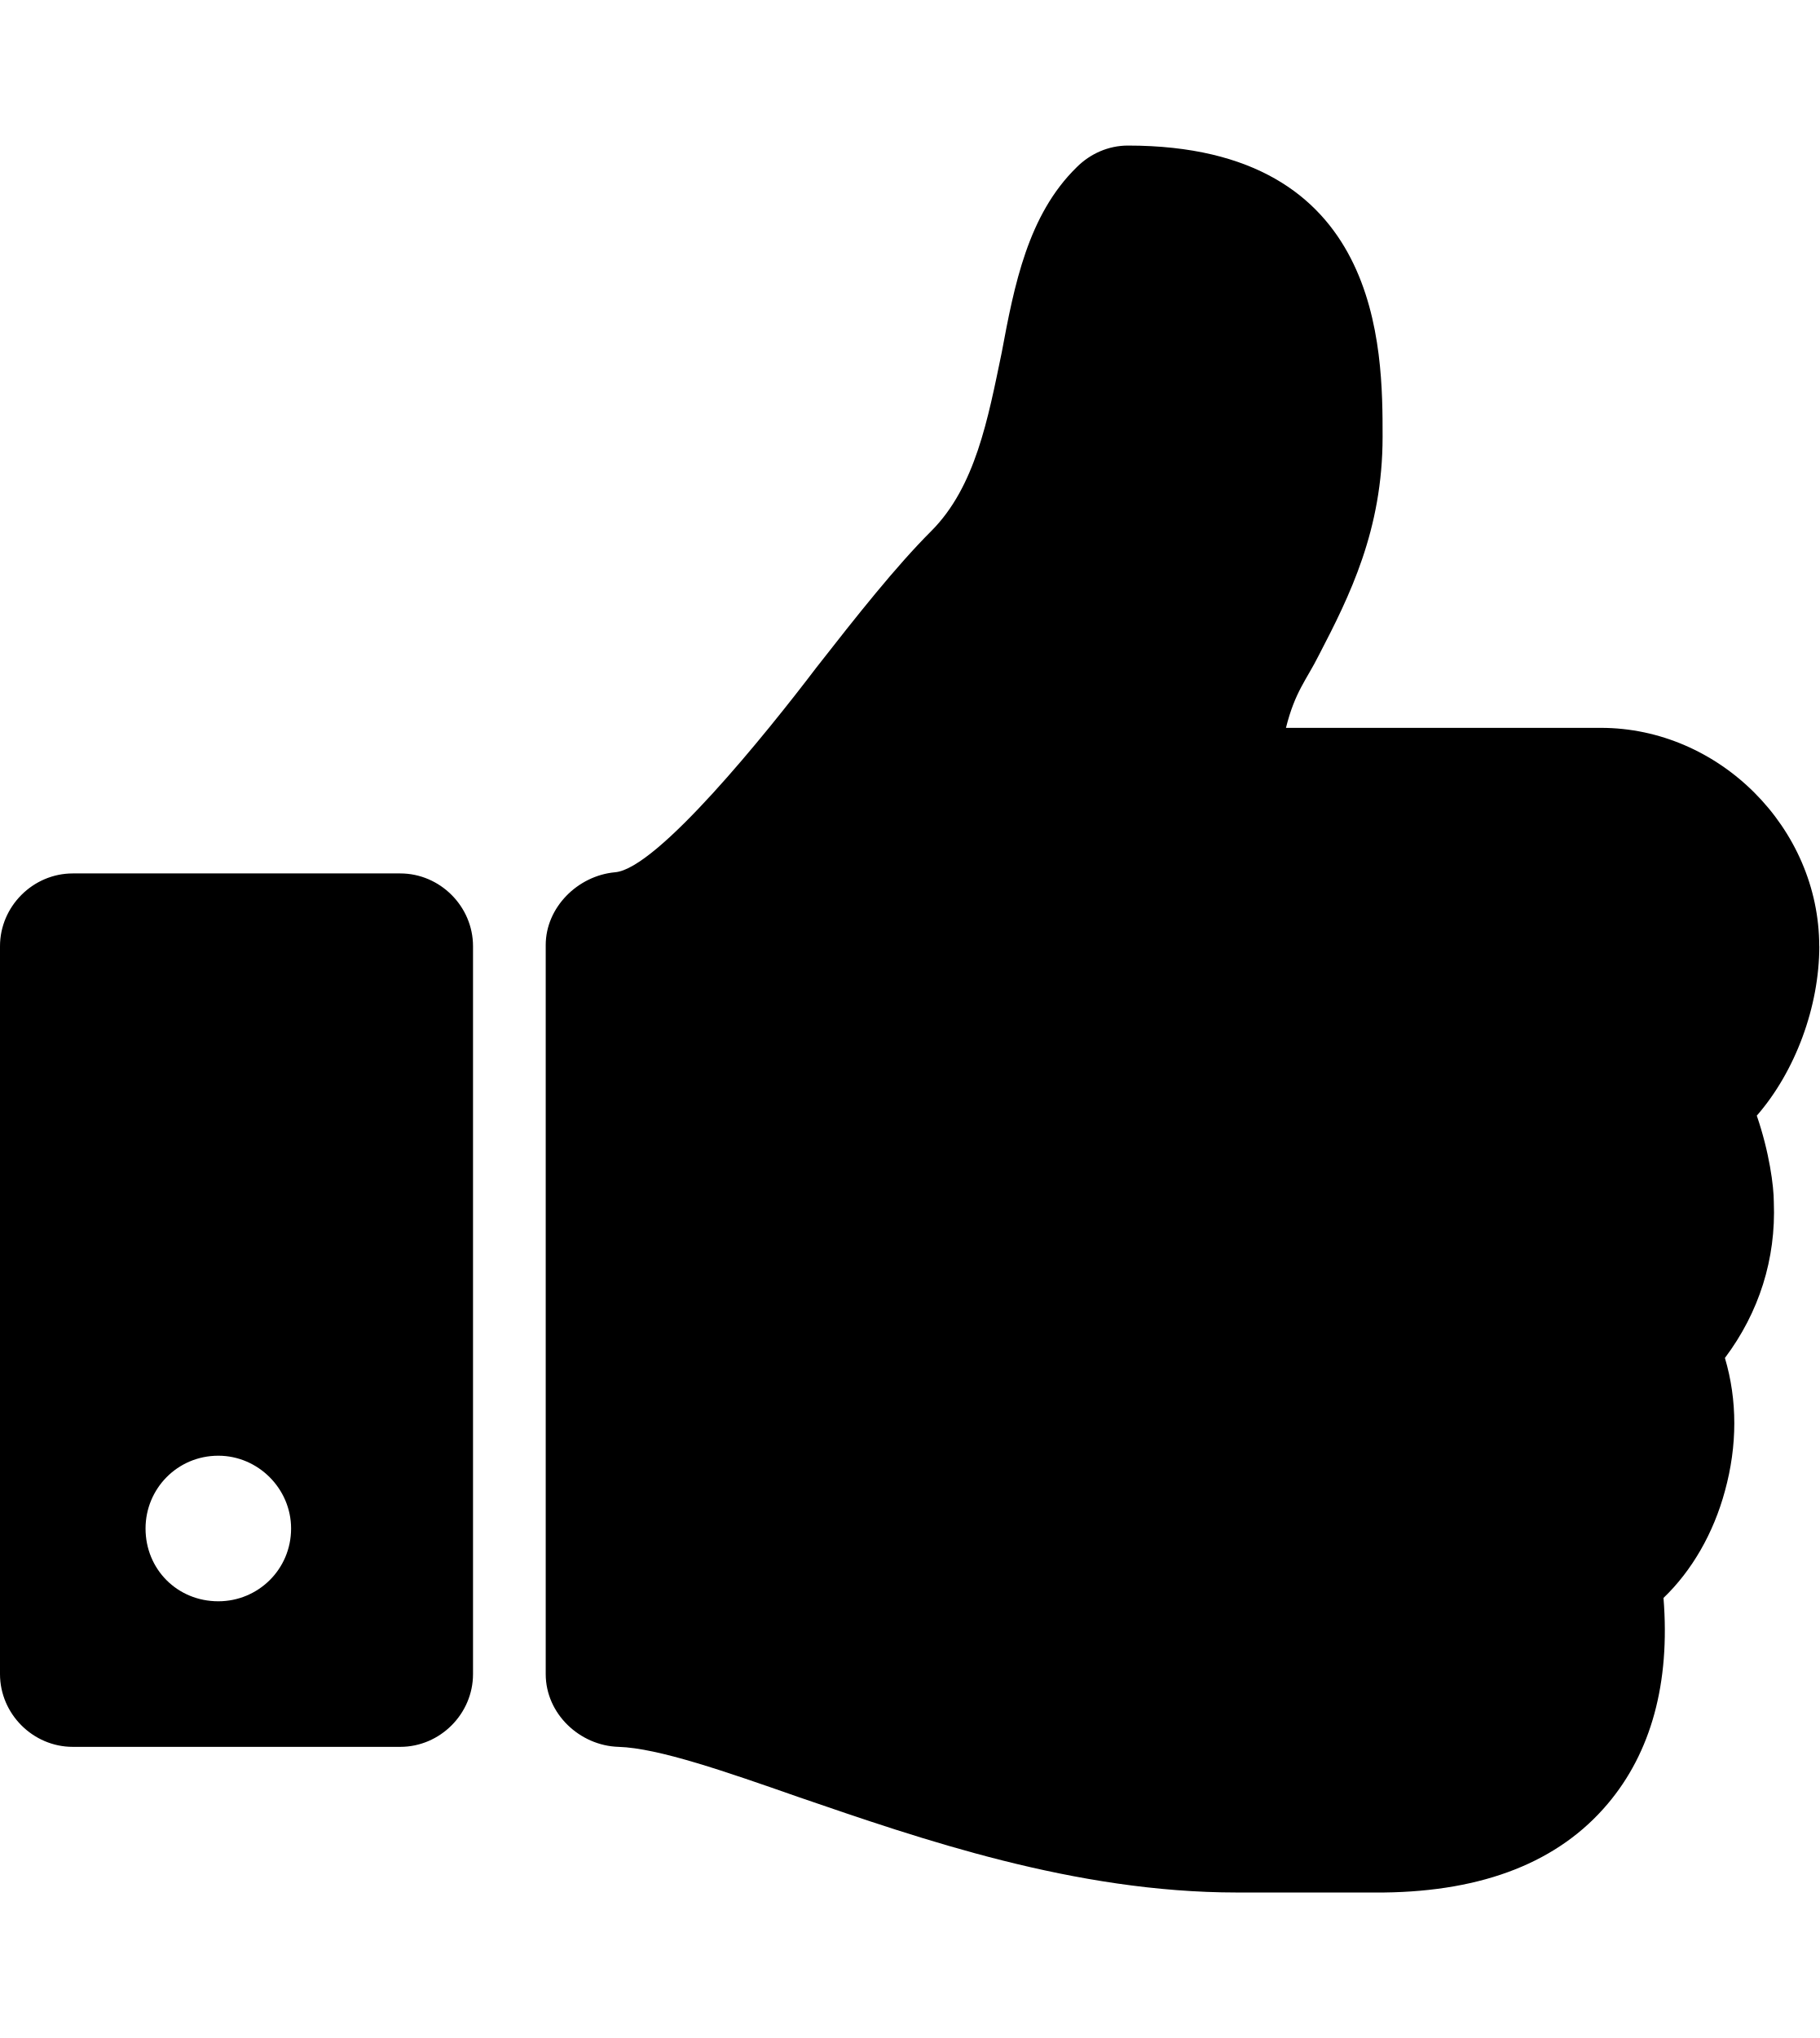
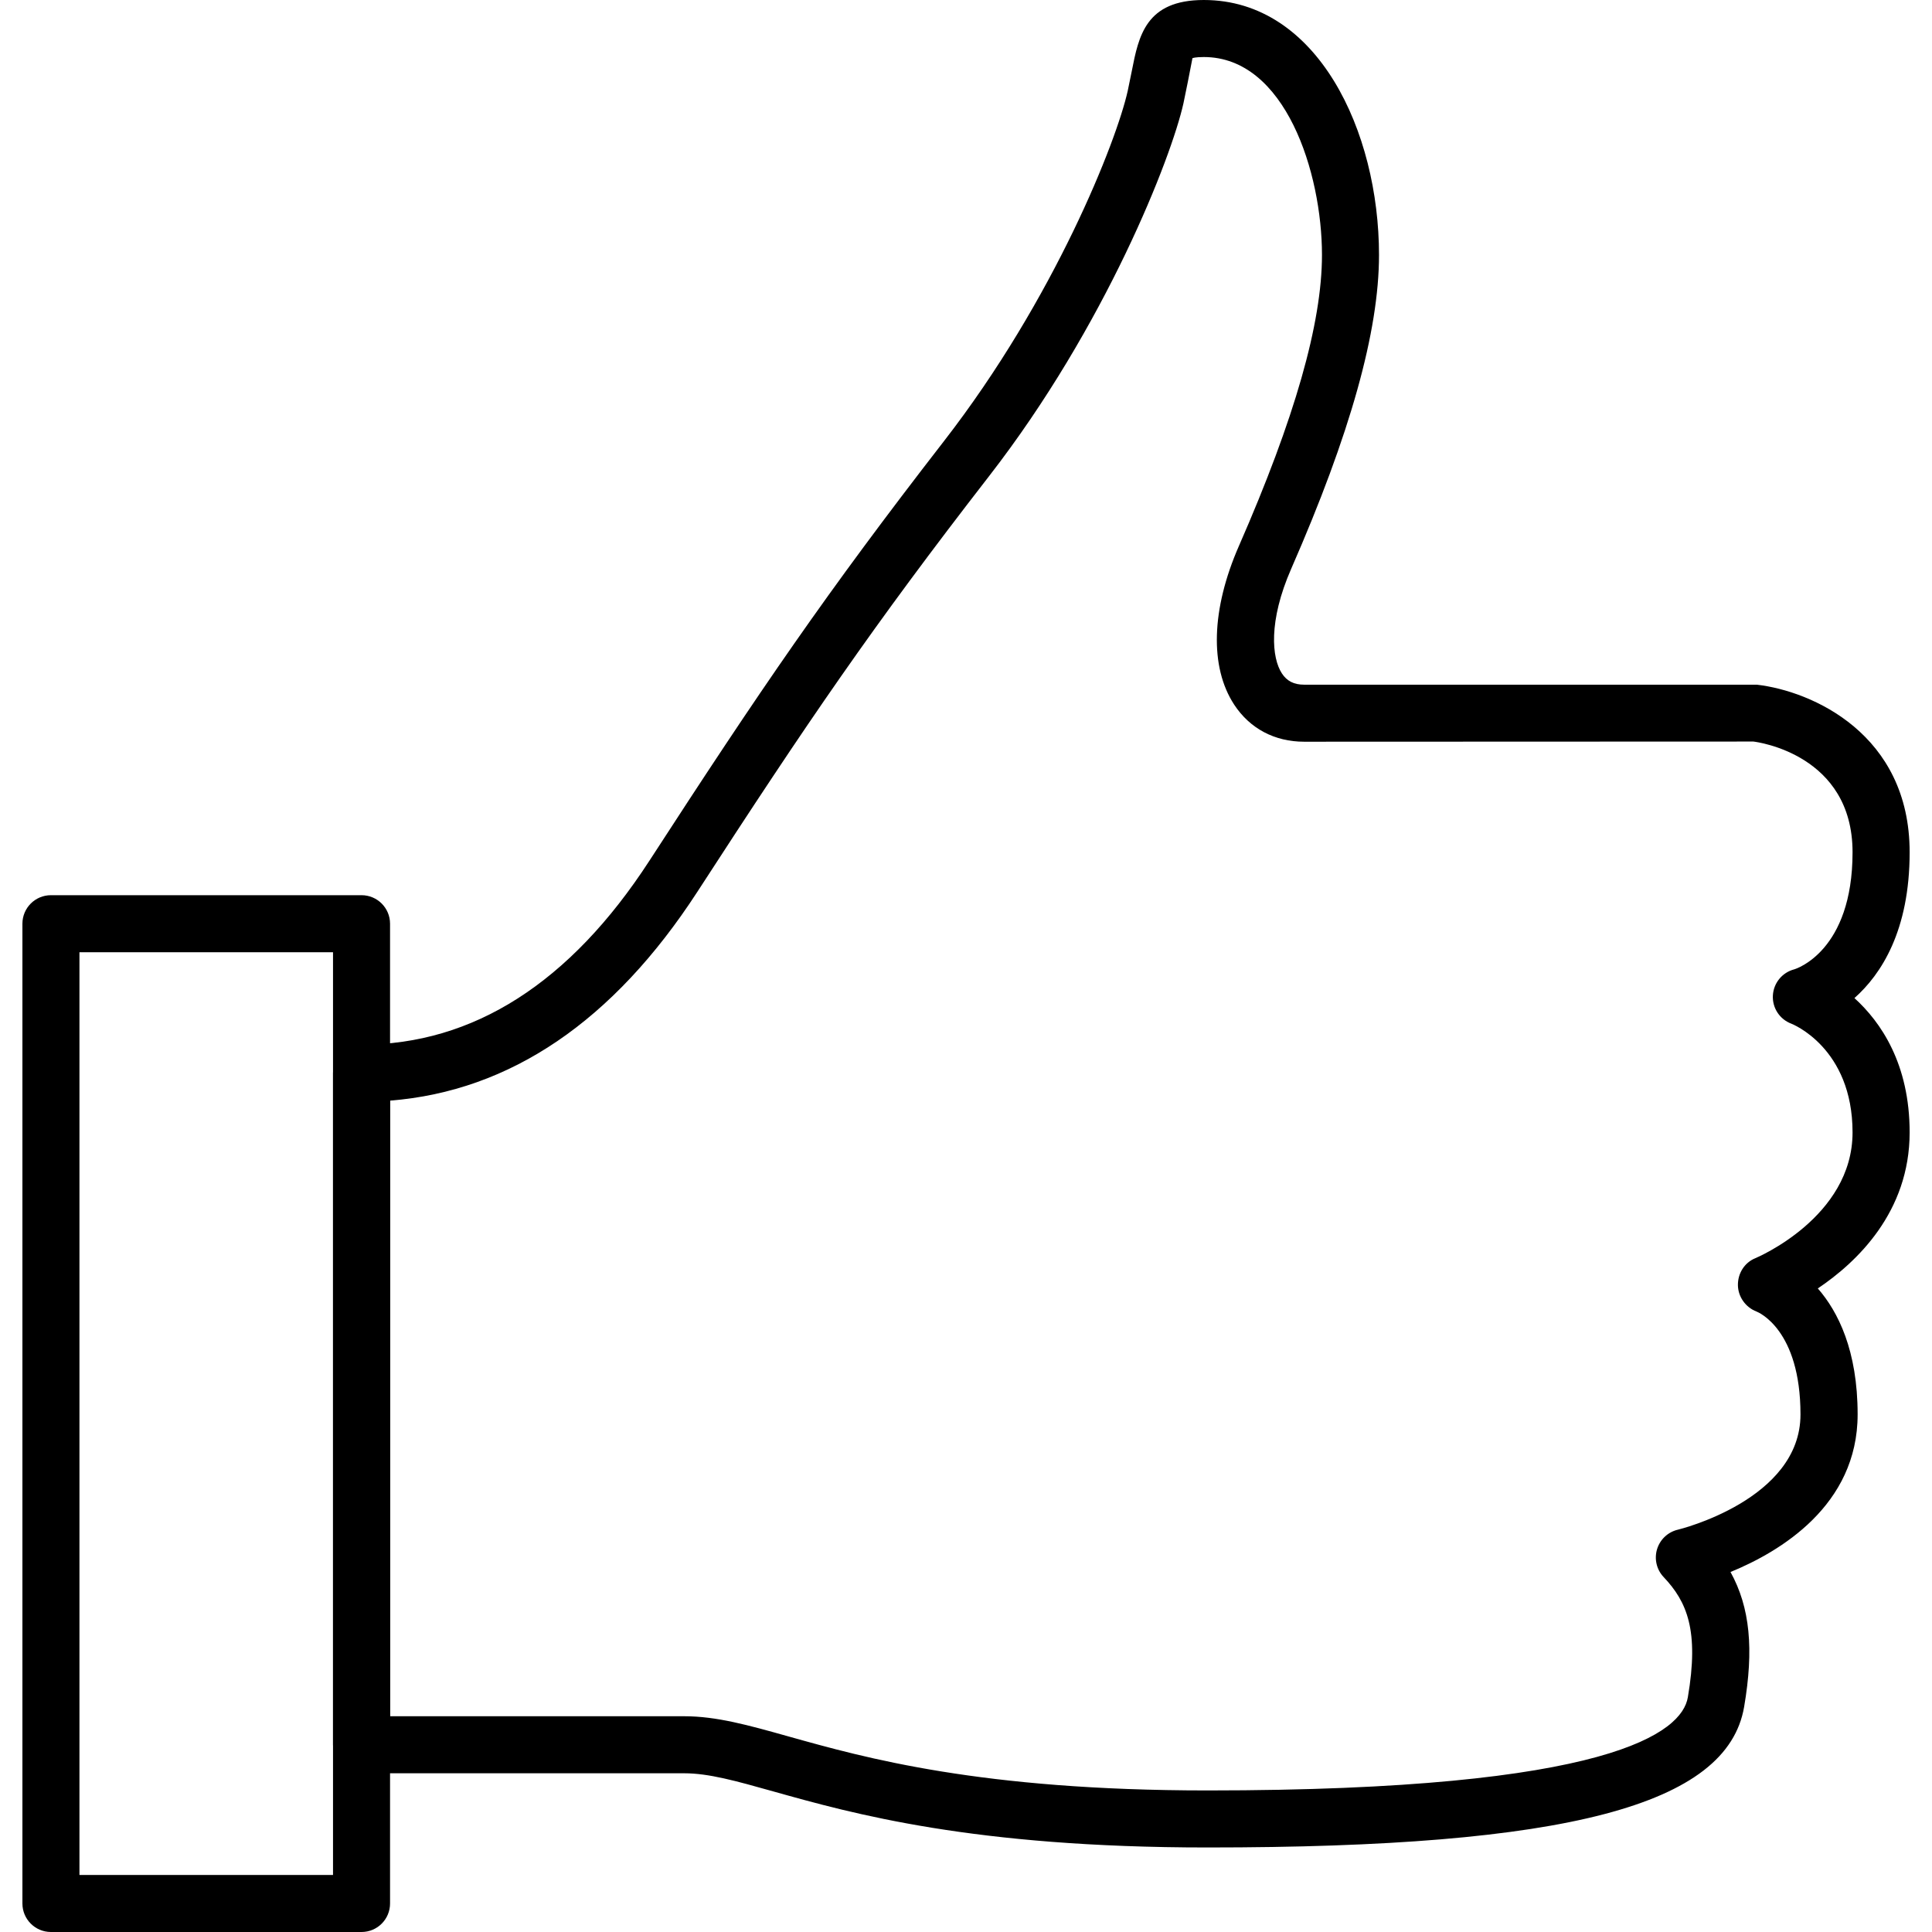
- <svg xmlns="http://www.w3.org/2000/svg" version="1.1" width="25" height="28" viewBox="0 0 25 28">
-   <path d="M4 21c0-0.547-0.453-1-1-1-0.562 0-1 0.453-1 1 0 0.562 0.438 1 1 1 0.547 0 1-0.438 1-1zM6.5 13v10c0 0.547-0.453 1-1 1h-4.5c-0.547 0-1-0.453-1-1v-10c0-0.547 0.453-1 1-1h4.5c0.547 0 1 0.453 1 1zM25 13c0 0.828-0.328 1.719-0.859 2.328 0.172 0.5 0.234 0.969 0.234 1.188 0.031 0.781-0.203 1.516-0.672 2.141 0.172 0.578 0.172 1.203 0 1.828-0.156 0.578-0.453 1.094-0.844 1.469 0.094 1.172-0.172 2.125-0.766 2.828-0.672 0.797-1.703 1.203-3.078 1.219h-2.016c-2.234 0-4.344-0.734-6.031-1.313-0.984-0.344-1.922-0.672-2.469-0.688-0.531-0.016-1-0.453-1-1v-10.016c0-0.516 0.438-0.953 0.953-1 0.578-0.047 2.078-1.906 2.766-2.812 0.562-0.719 1.094-1.391 1.578-1.875 0.609-0.609 0.781-1.547 0.969-2.453 0.172-0.922 0.359-1.891 1.031-2.547 0.187-0.187 0.438-0.297 0.703-0.297 3.5 0 3.5 2.797 3.5 4 0 1.281-0.453 2.188-0.875 3-0.172 0.344-0.328 0.5-0.453 1h4.328c1.625 0 3 1.375 3 3z" />
+ <svg xmlns="http://www.w3.org/2000/svg" version="1.1" id="Capa_1" x="0px" y="0px" viewBox="0 0 33.875 33.875" style="enable-background:new 0 0 33.875 33.875;" xml:space="preserve">
+   <g>
+     <path d="M21.173,32.393c-4.11,0-6.222-0.592-7.618-0.984c-0.655-0.184-1.129-0.317-1.558-0.317H6.339c-0.276,0-0.5-0.224-0.5-0.5   V18.816c0-0.276,0.224-0.5,0.5-0.5c1.96,0,3.658-1.084,5.046-3.222c1.951-3.008,3.1-4.695,5.162-7.354   c1.951-2.514,3.032-5.272,3.226-6.146l0.072-0.351C19.965,0.632,20.089,0,21.107,0c1.995,0,3.072,2.303,3.072,4.471   c0,1.338-0.504,3.138-1.54,5.503c-0.403,0.921-0.34,1.563-0.163,1.833c0.088,0.135,0.212,0.198,0.39,0.198h7.937   c0.966,0.111,2.68,0.864,2.68,2.938c0,1.374-0.498,2.14-0.968,2.557c0.464,0.421,0.968,1.155,0.968,2.355   c0,1.396-0.925,2.276-1.61,2.736c0.354,0.405,0.698,1.087,0.698,2.209c0,1.597-1.362,2.408-2.229,2.763   c0.344,0.622,0.411,1.356,0.239,2.364C30.285,31.656,27.471,32.393,21.173,32.393z M6.839,30.092h5.158   c0.566,0,1.123,0.156,1.828,0.354c1.344,0.377,3.375,0.947,7.348,0.947c7.084,0,8.316-1.023,8.421-1.633   c0.2-1.171-0.014-1.675-0.425-2.109c-0.123-0.13-0.166-0.316-0.115-0.487c0.052-0.171,0.19-0.302,0.365-0.343   c0.021-0.005,2.15-0.524,2.15-2.019c0-1.491-0.74-1.794-0.771-1.806c-0.191-0.073-0.324-0.259-0.326-0.464   c-0.002-0.205,0.114-0.393,0.305-0.471c0.017-0.007,1.705-0.715,1.705-2.205c0-1.488-1.063-1.903-1.073-1.907   c-0.205-0.077-0.336-0.277-0.324-0.495c0.012-0.218,0.163-0.403,0.375-0.458c0.034-0.01,1.022-0.321,1.022-2.053   c0-1.714-1.668-1.933-1.739-1.941l-7.877,0.003c-0.517,0-0.952-0.231-1.227-0.651c-0.432-0.661-0.401-1.674,0.084-2.782   c0.979-2.236,1.456-3.905,1.456-5.102C23.179,3.03,22.537,1,21.107,1c-0.152,0-0.198,0.019-0.199,0.02   c-0.005,0.027-0.047,0.243-0.081,0.416L20.75,1.812c-0.209,0.941-1.357,3.895-3.412,6.542c-2.04,2.631-3.178,4.302-5.113,7.286   c-1.47,2.263-3.278,3.491-5.385,3.658V30.092z" />
+     <path d="M6.339,33.875H0.893c-0.276,0-0.5-0.224-0.5-0.5V16.196c0-0.276,0.224-0.5,0.5-0.5h5.446c0.276,0,0.5,0.224,0.5,0.5v17.179   C6.839,33.651,6.616,33.875,6.339,33.875z M1.393,32.875h4.446V16.696H1.393V32.875z" />
+   </g>
+   <g>
+ </g>
+   <g>
+ </g>
+   <g>
+ </g>
+   <g>
+ </g>
+   <g>
+ </g>
+   <g>
+ </g>
+   <g>
+ </g>
+   <g>
+ </g>
+   <g>
+ </g>
+   <g>
+ </g>
+   <g>
+ </g>
+   <g>
+ </g>
+   <g>
+ </g>
+   <g>
+ </g>
+   <g>
+ </g>
</svg>
